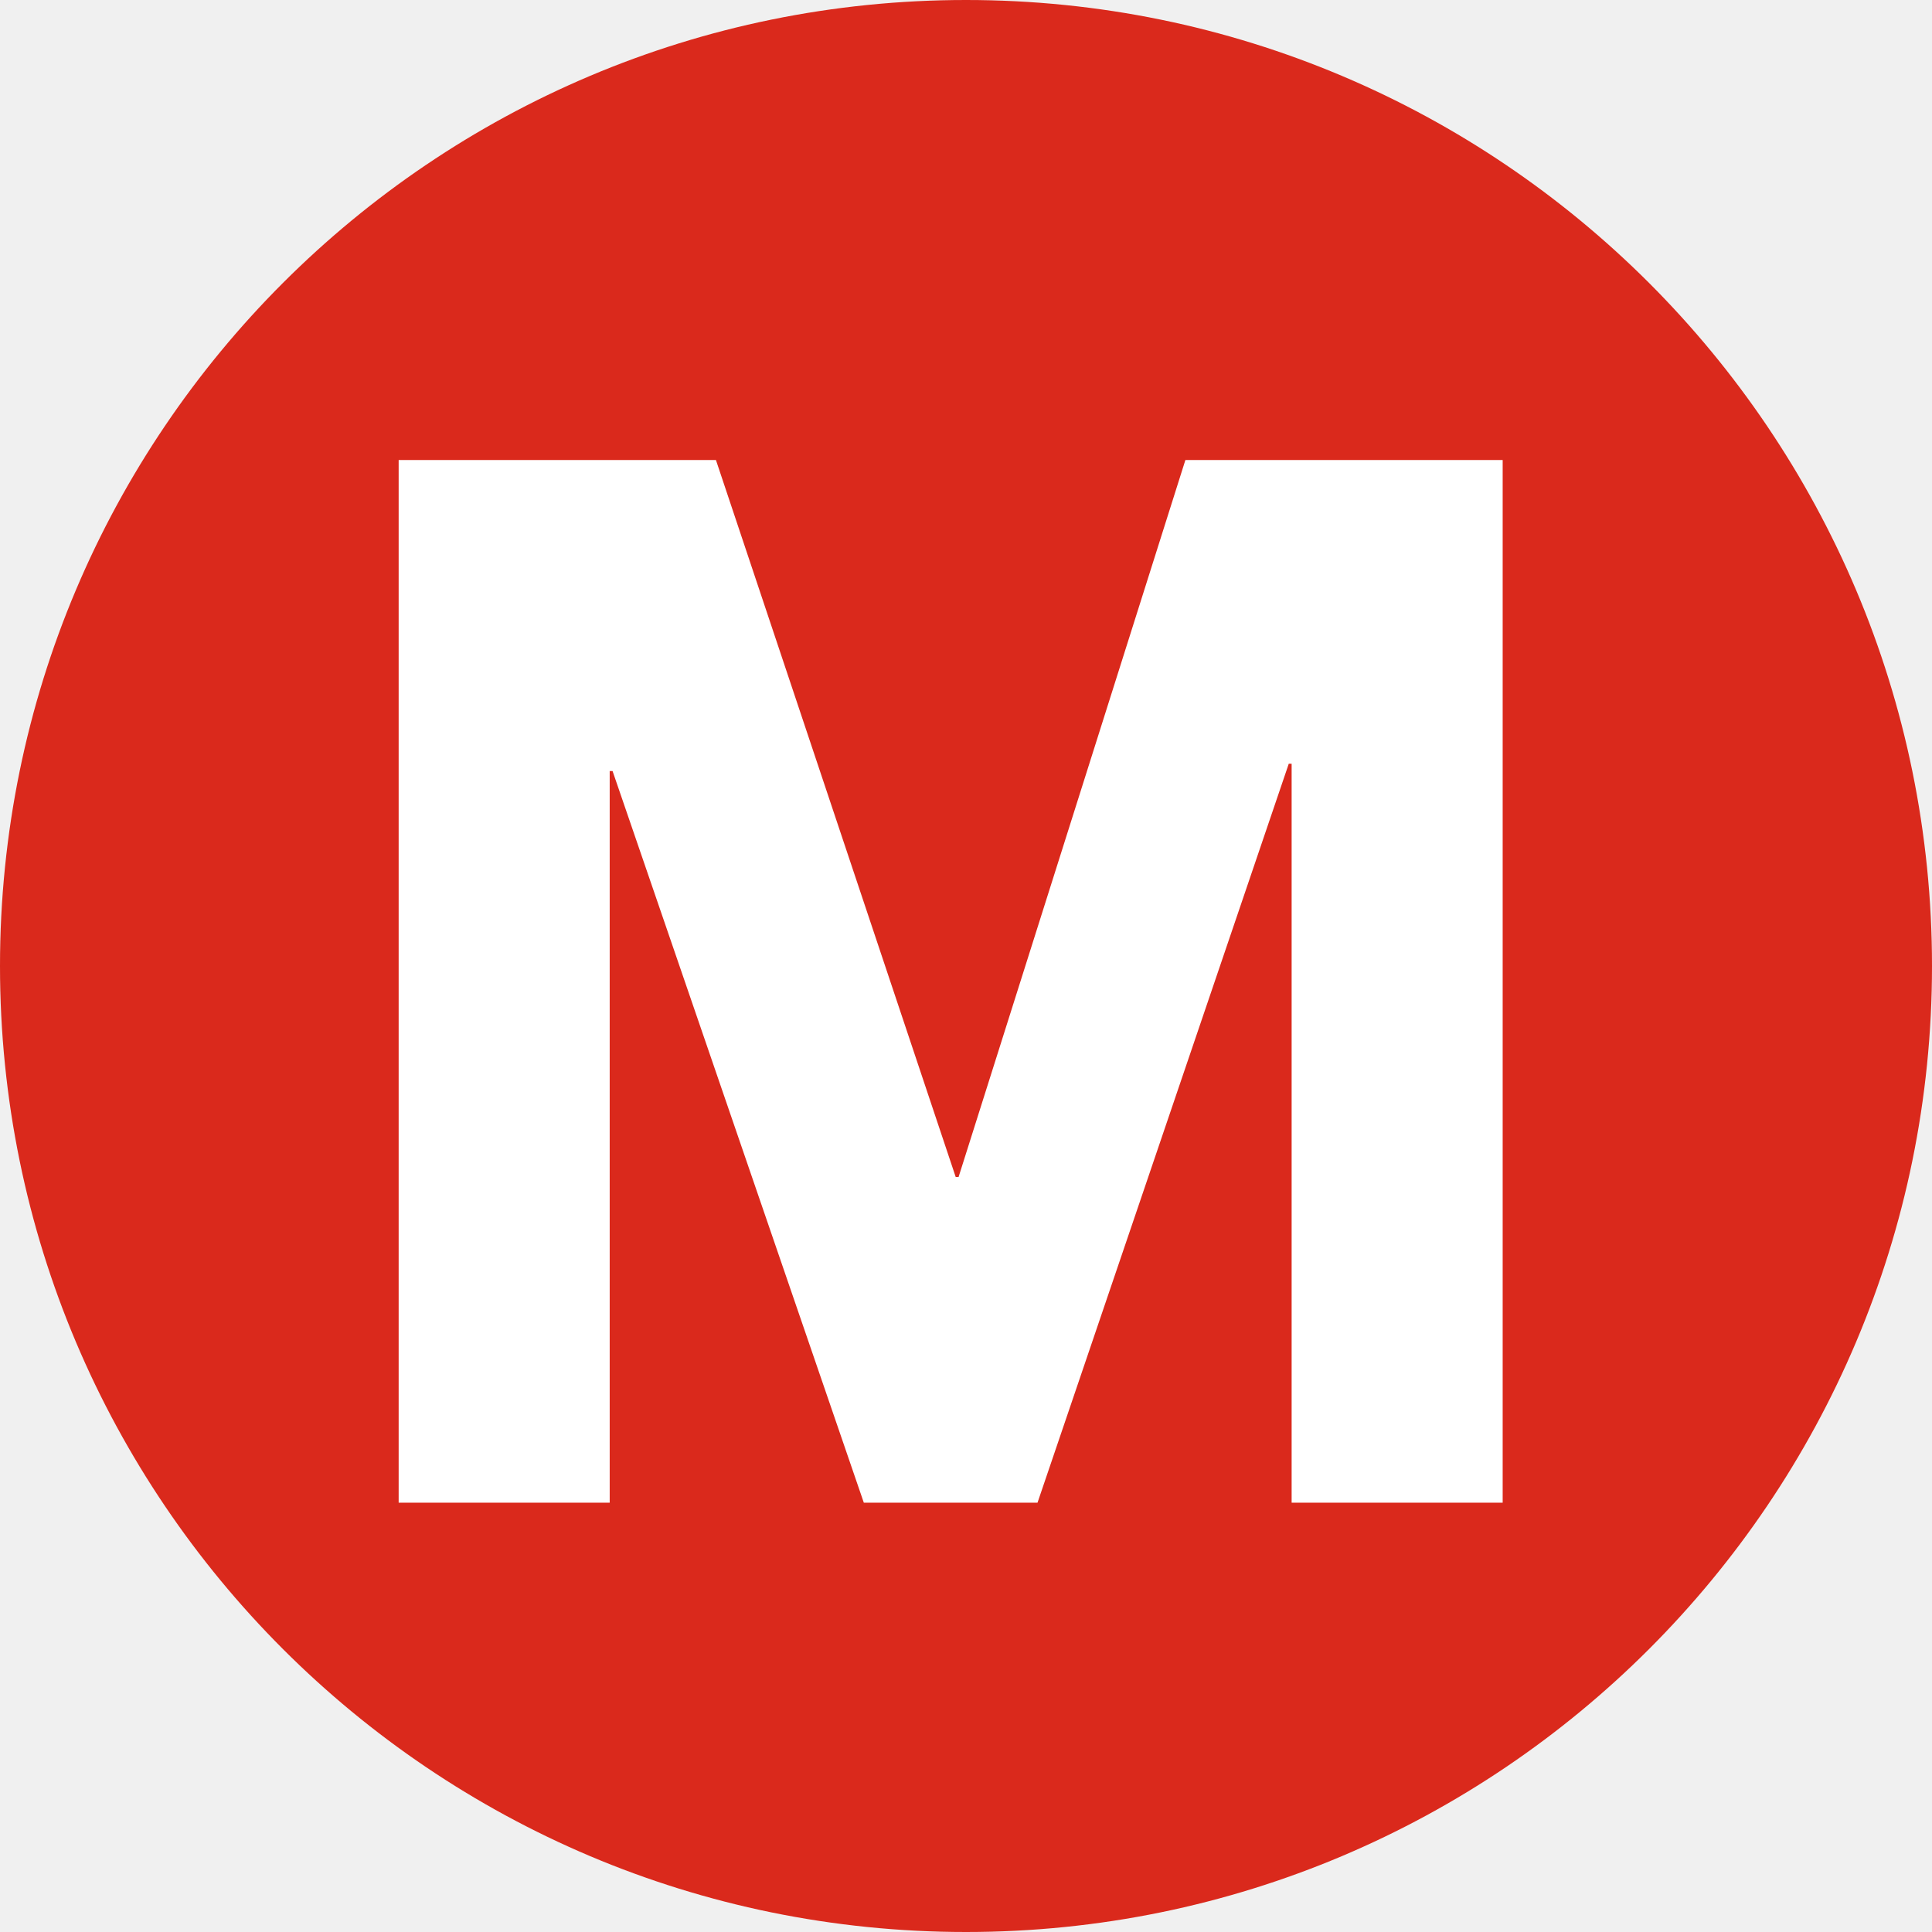
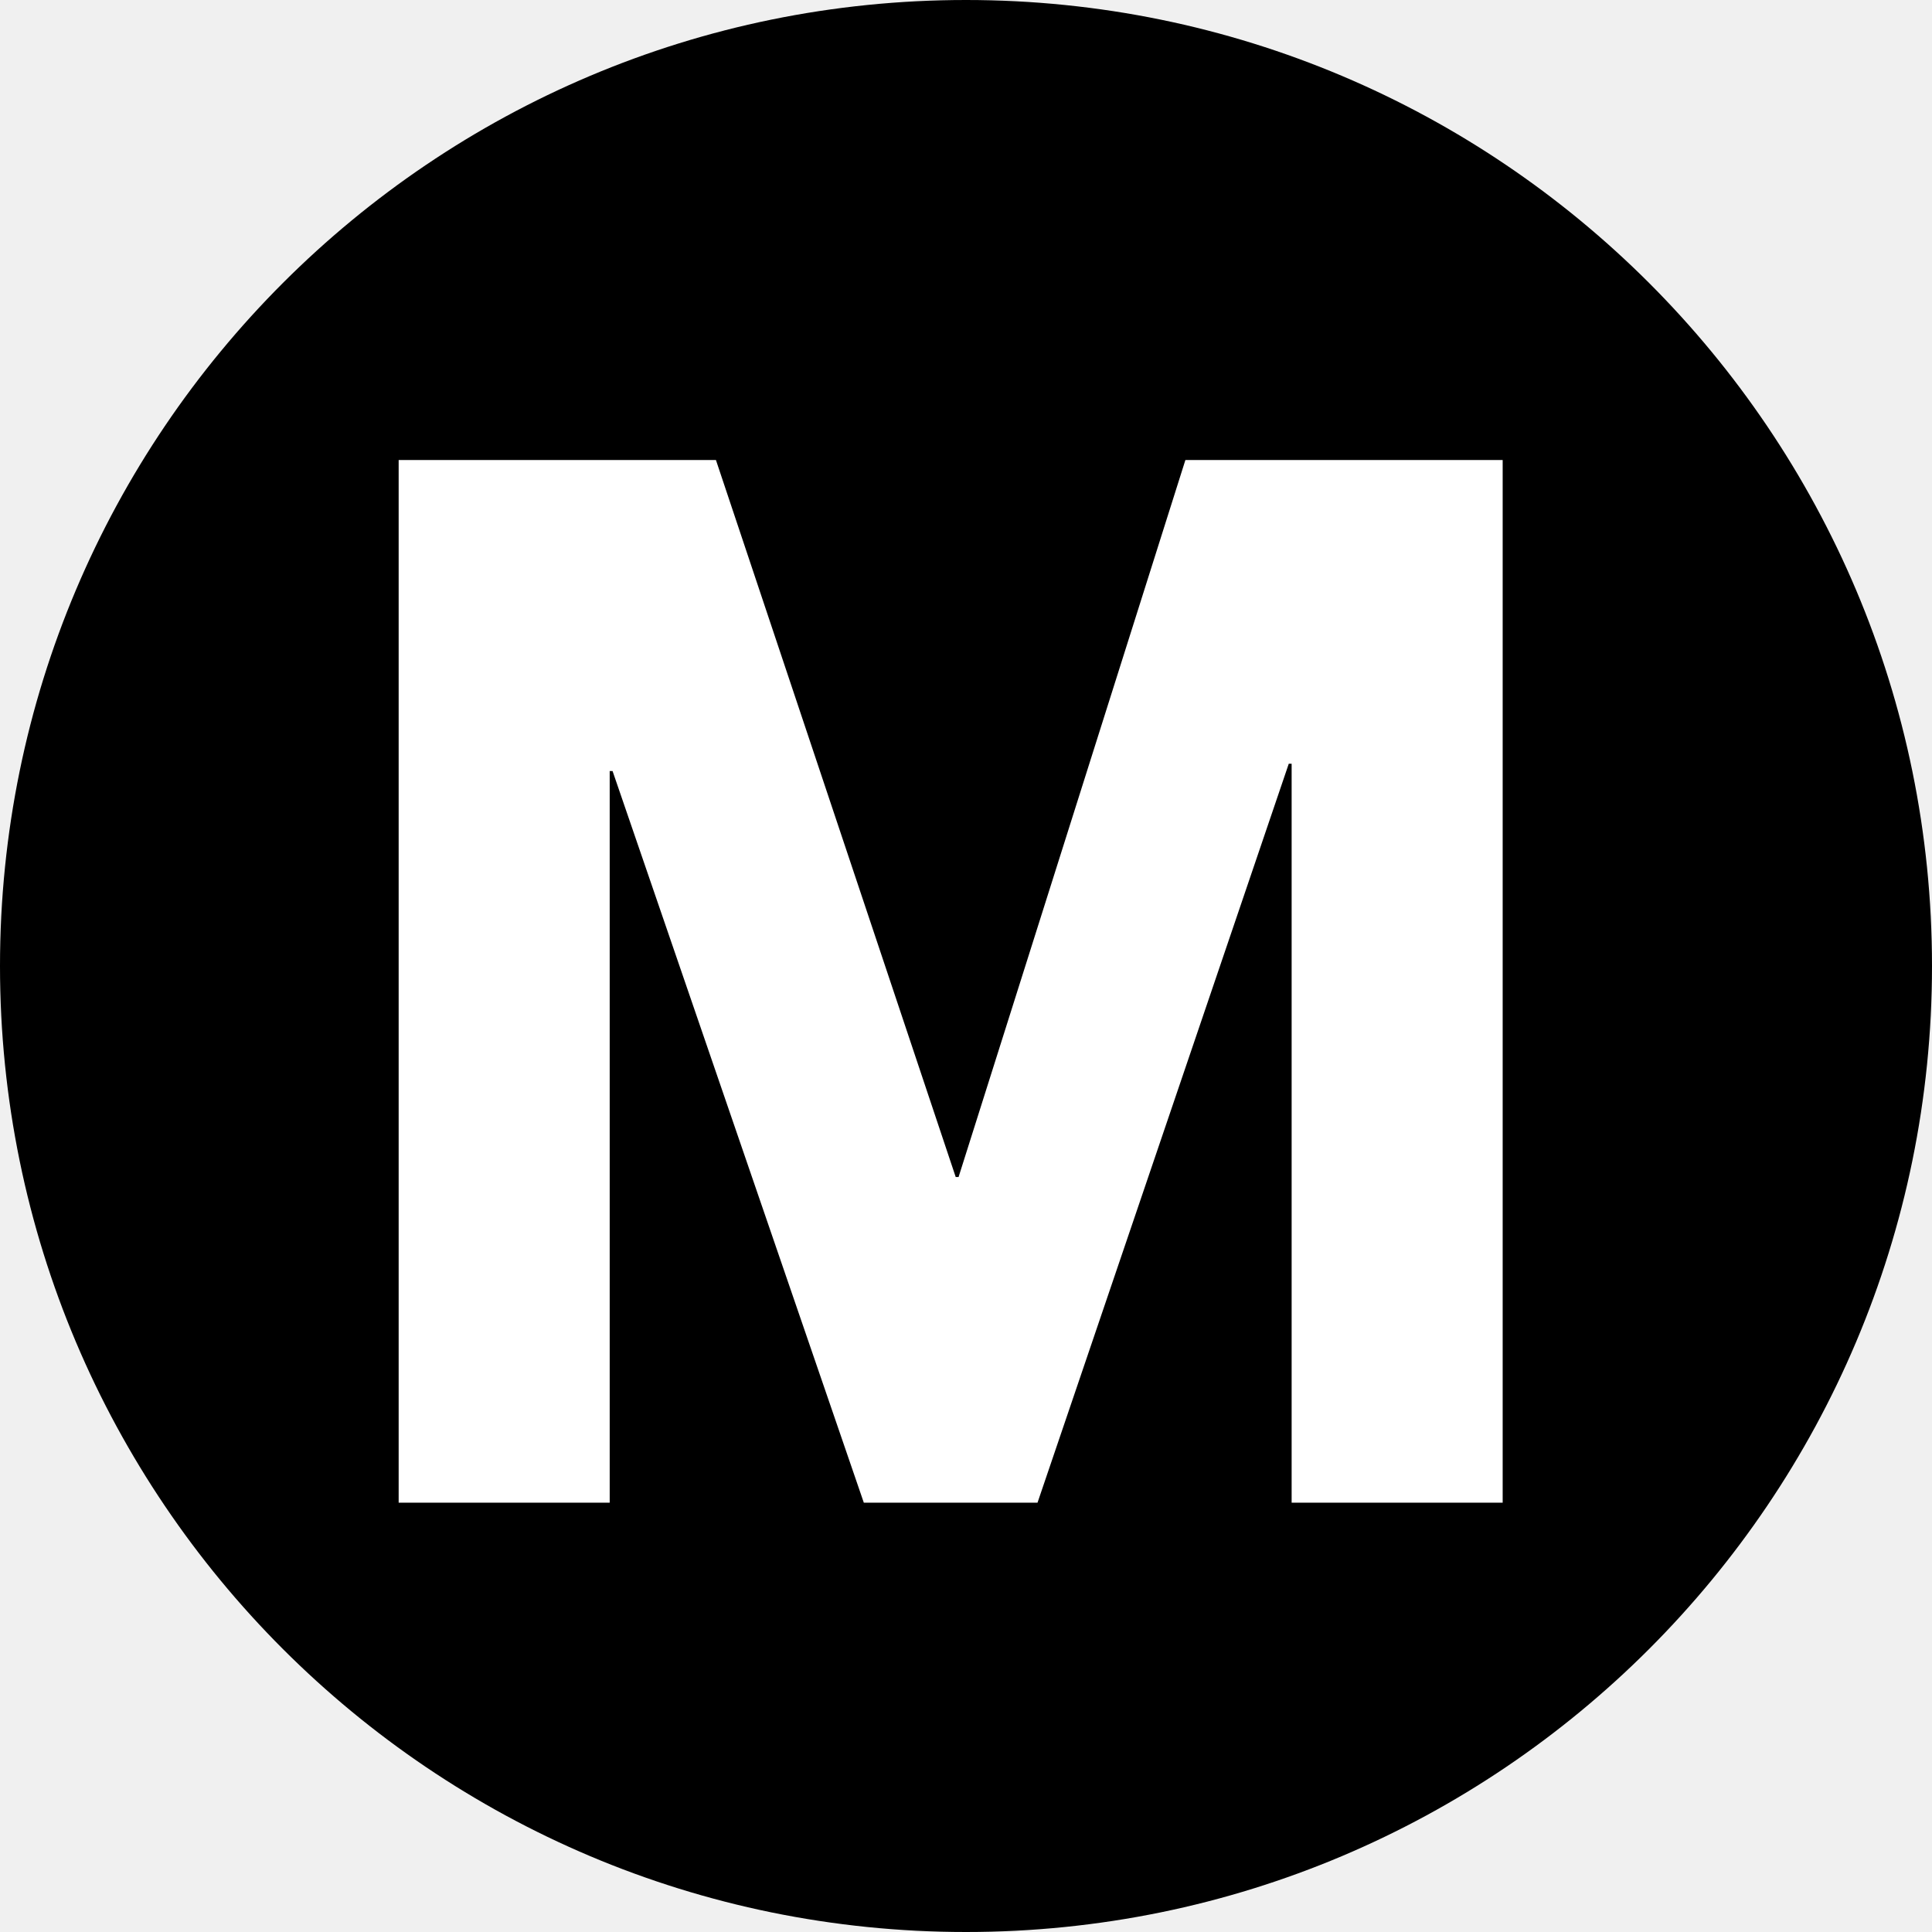
<svg xmlns="http://www.w3.org/2000/svg" width="64" height="64" viewBox="0 0 64 64" fill="none">
-   <path d="M64 32C64 14.327 49.673 0 32 0C14.327 0 0 14.327 0 32C0 49.673 14.327 64 32 64C49.673 64 64 49.673 64 32Z" fill="#DA291C" />
+   <path d="M64 32C64 14.327 49.673 0 32 0C14.327 0 0 14.327 0 32C0 49.673 14.327 64 32 64C49.673 64 64 49.673 64 32Z" fill="black" />
  <path d="M13.206 15.238H23.716L31.659 38.99H31.754L39.268 15.238H49.778V49.778H42.787V25.3H42.692L34.369 49.778H28.615L20.292 25.542H20.197V49.778H13.206V15.238Z" fill="white" />
</svg>
